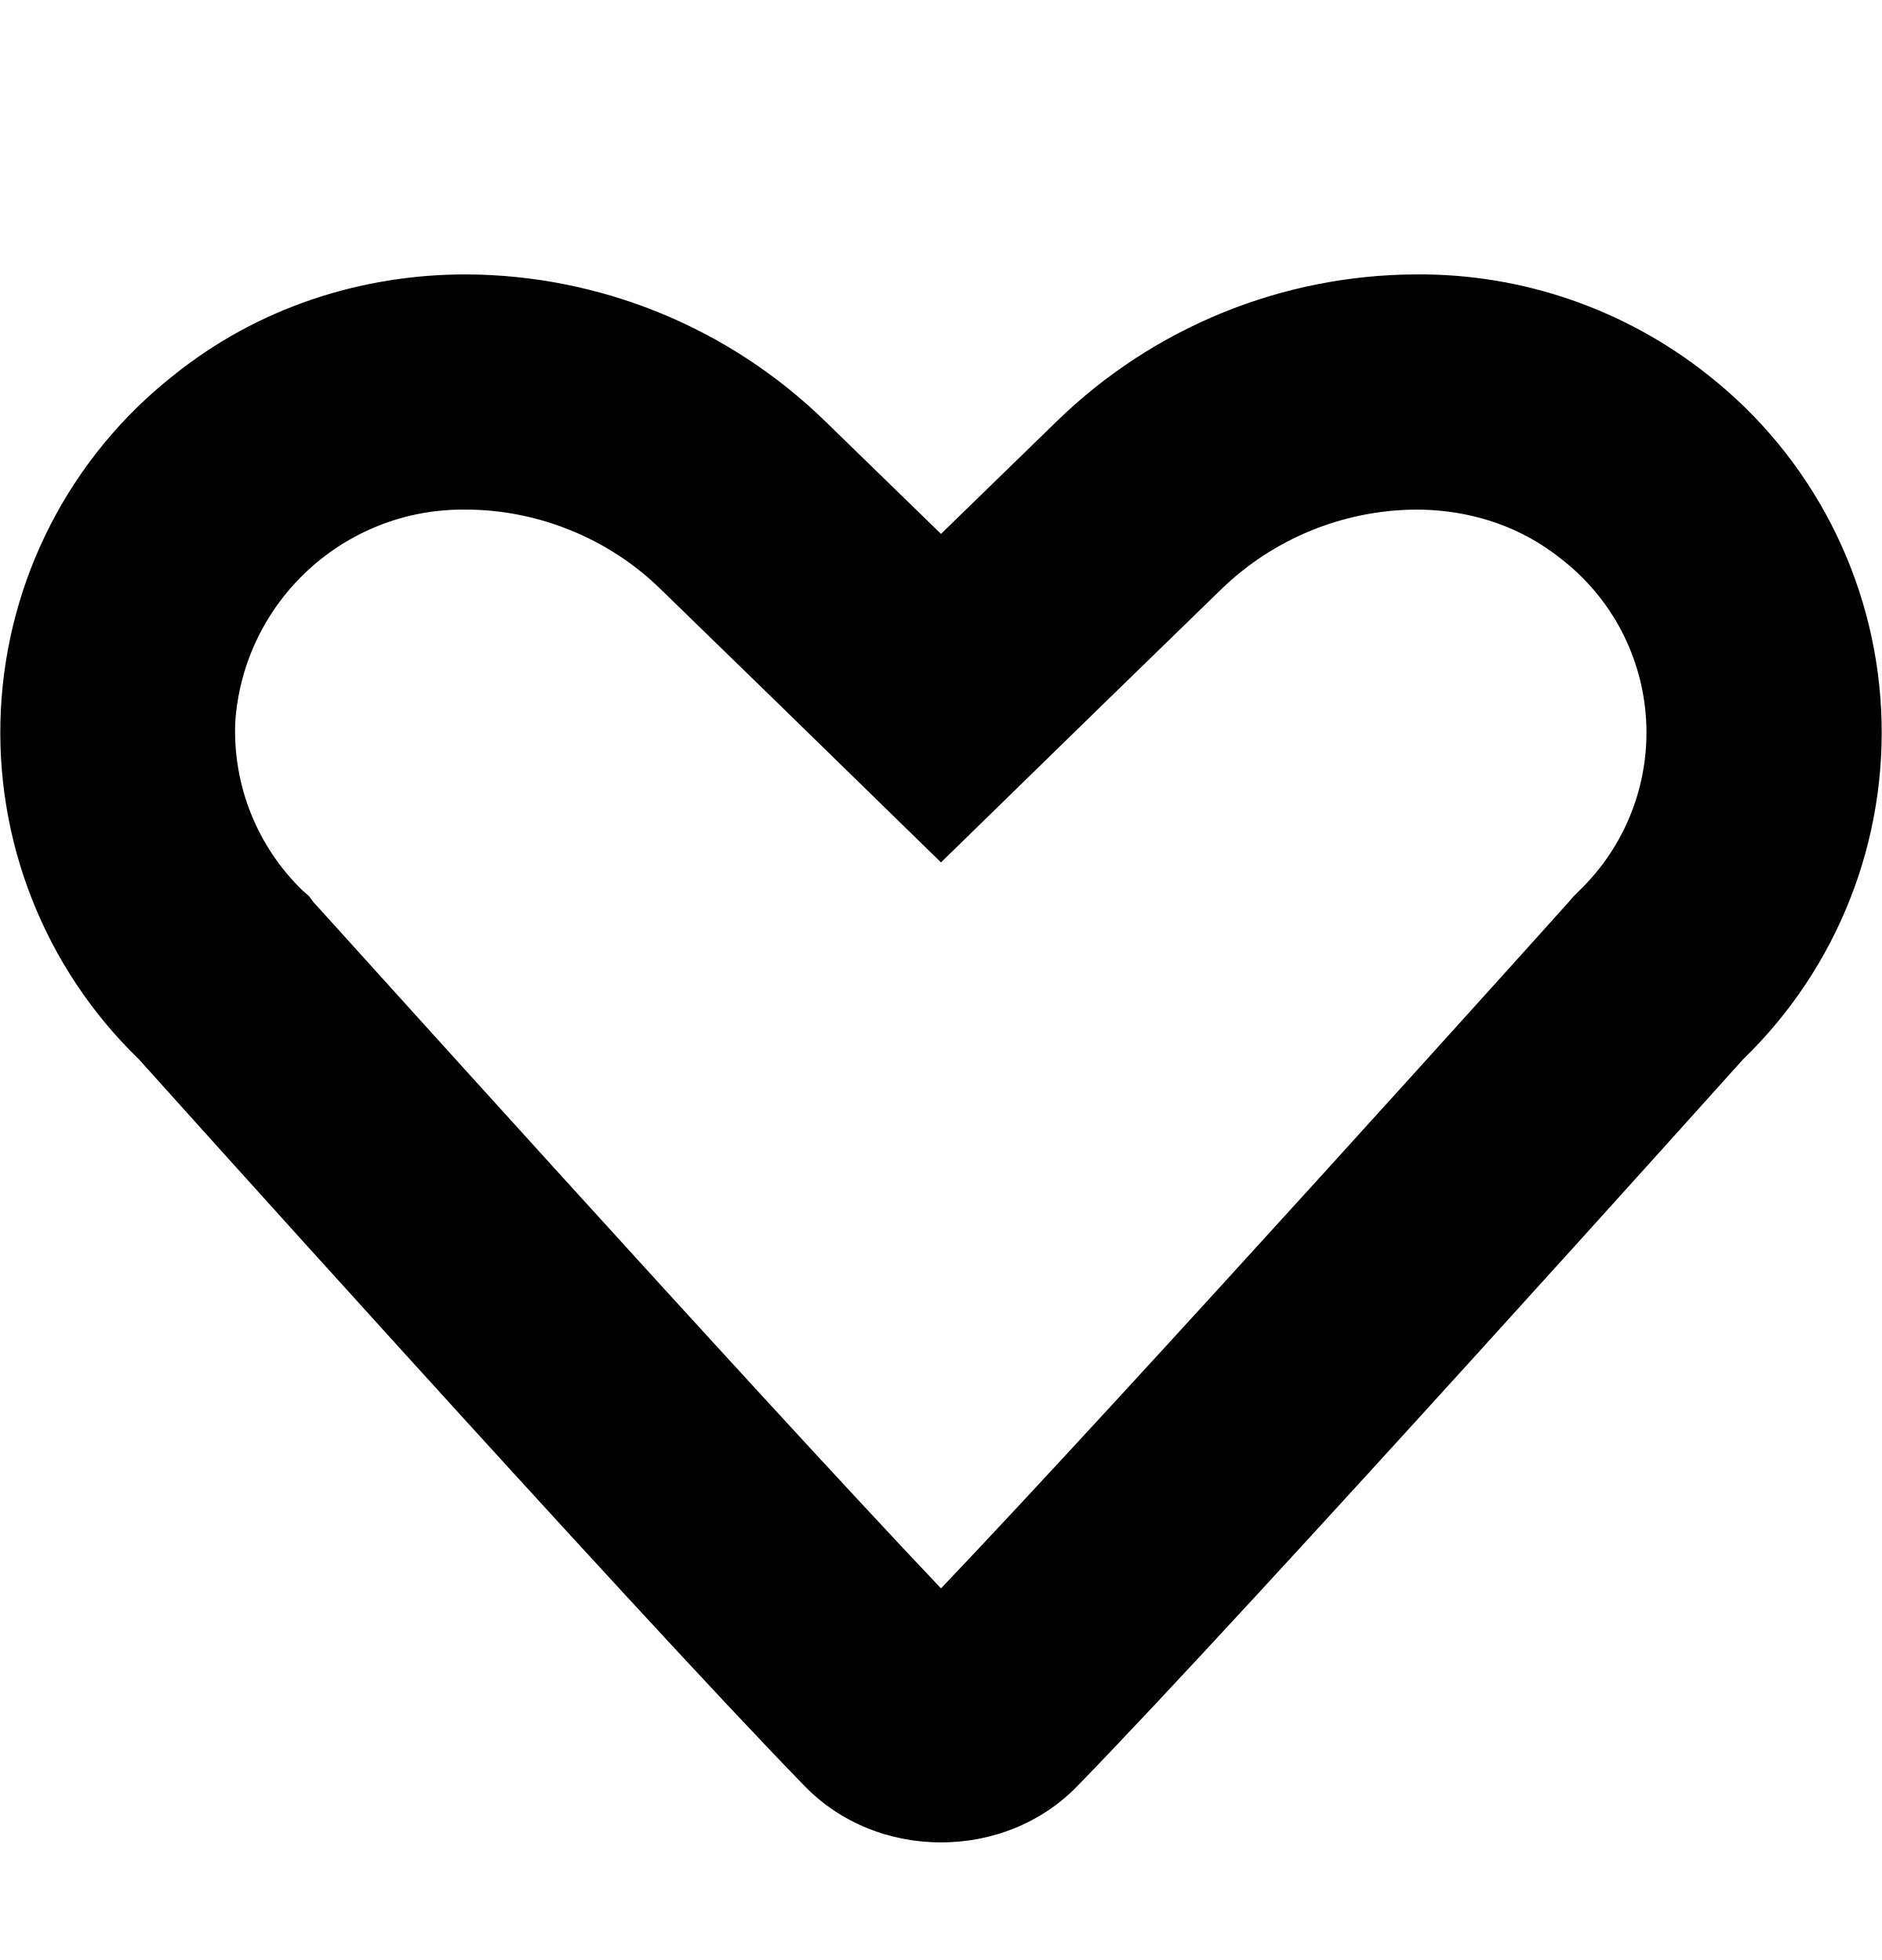
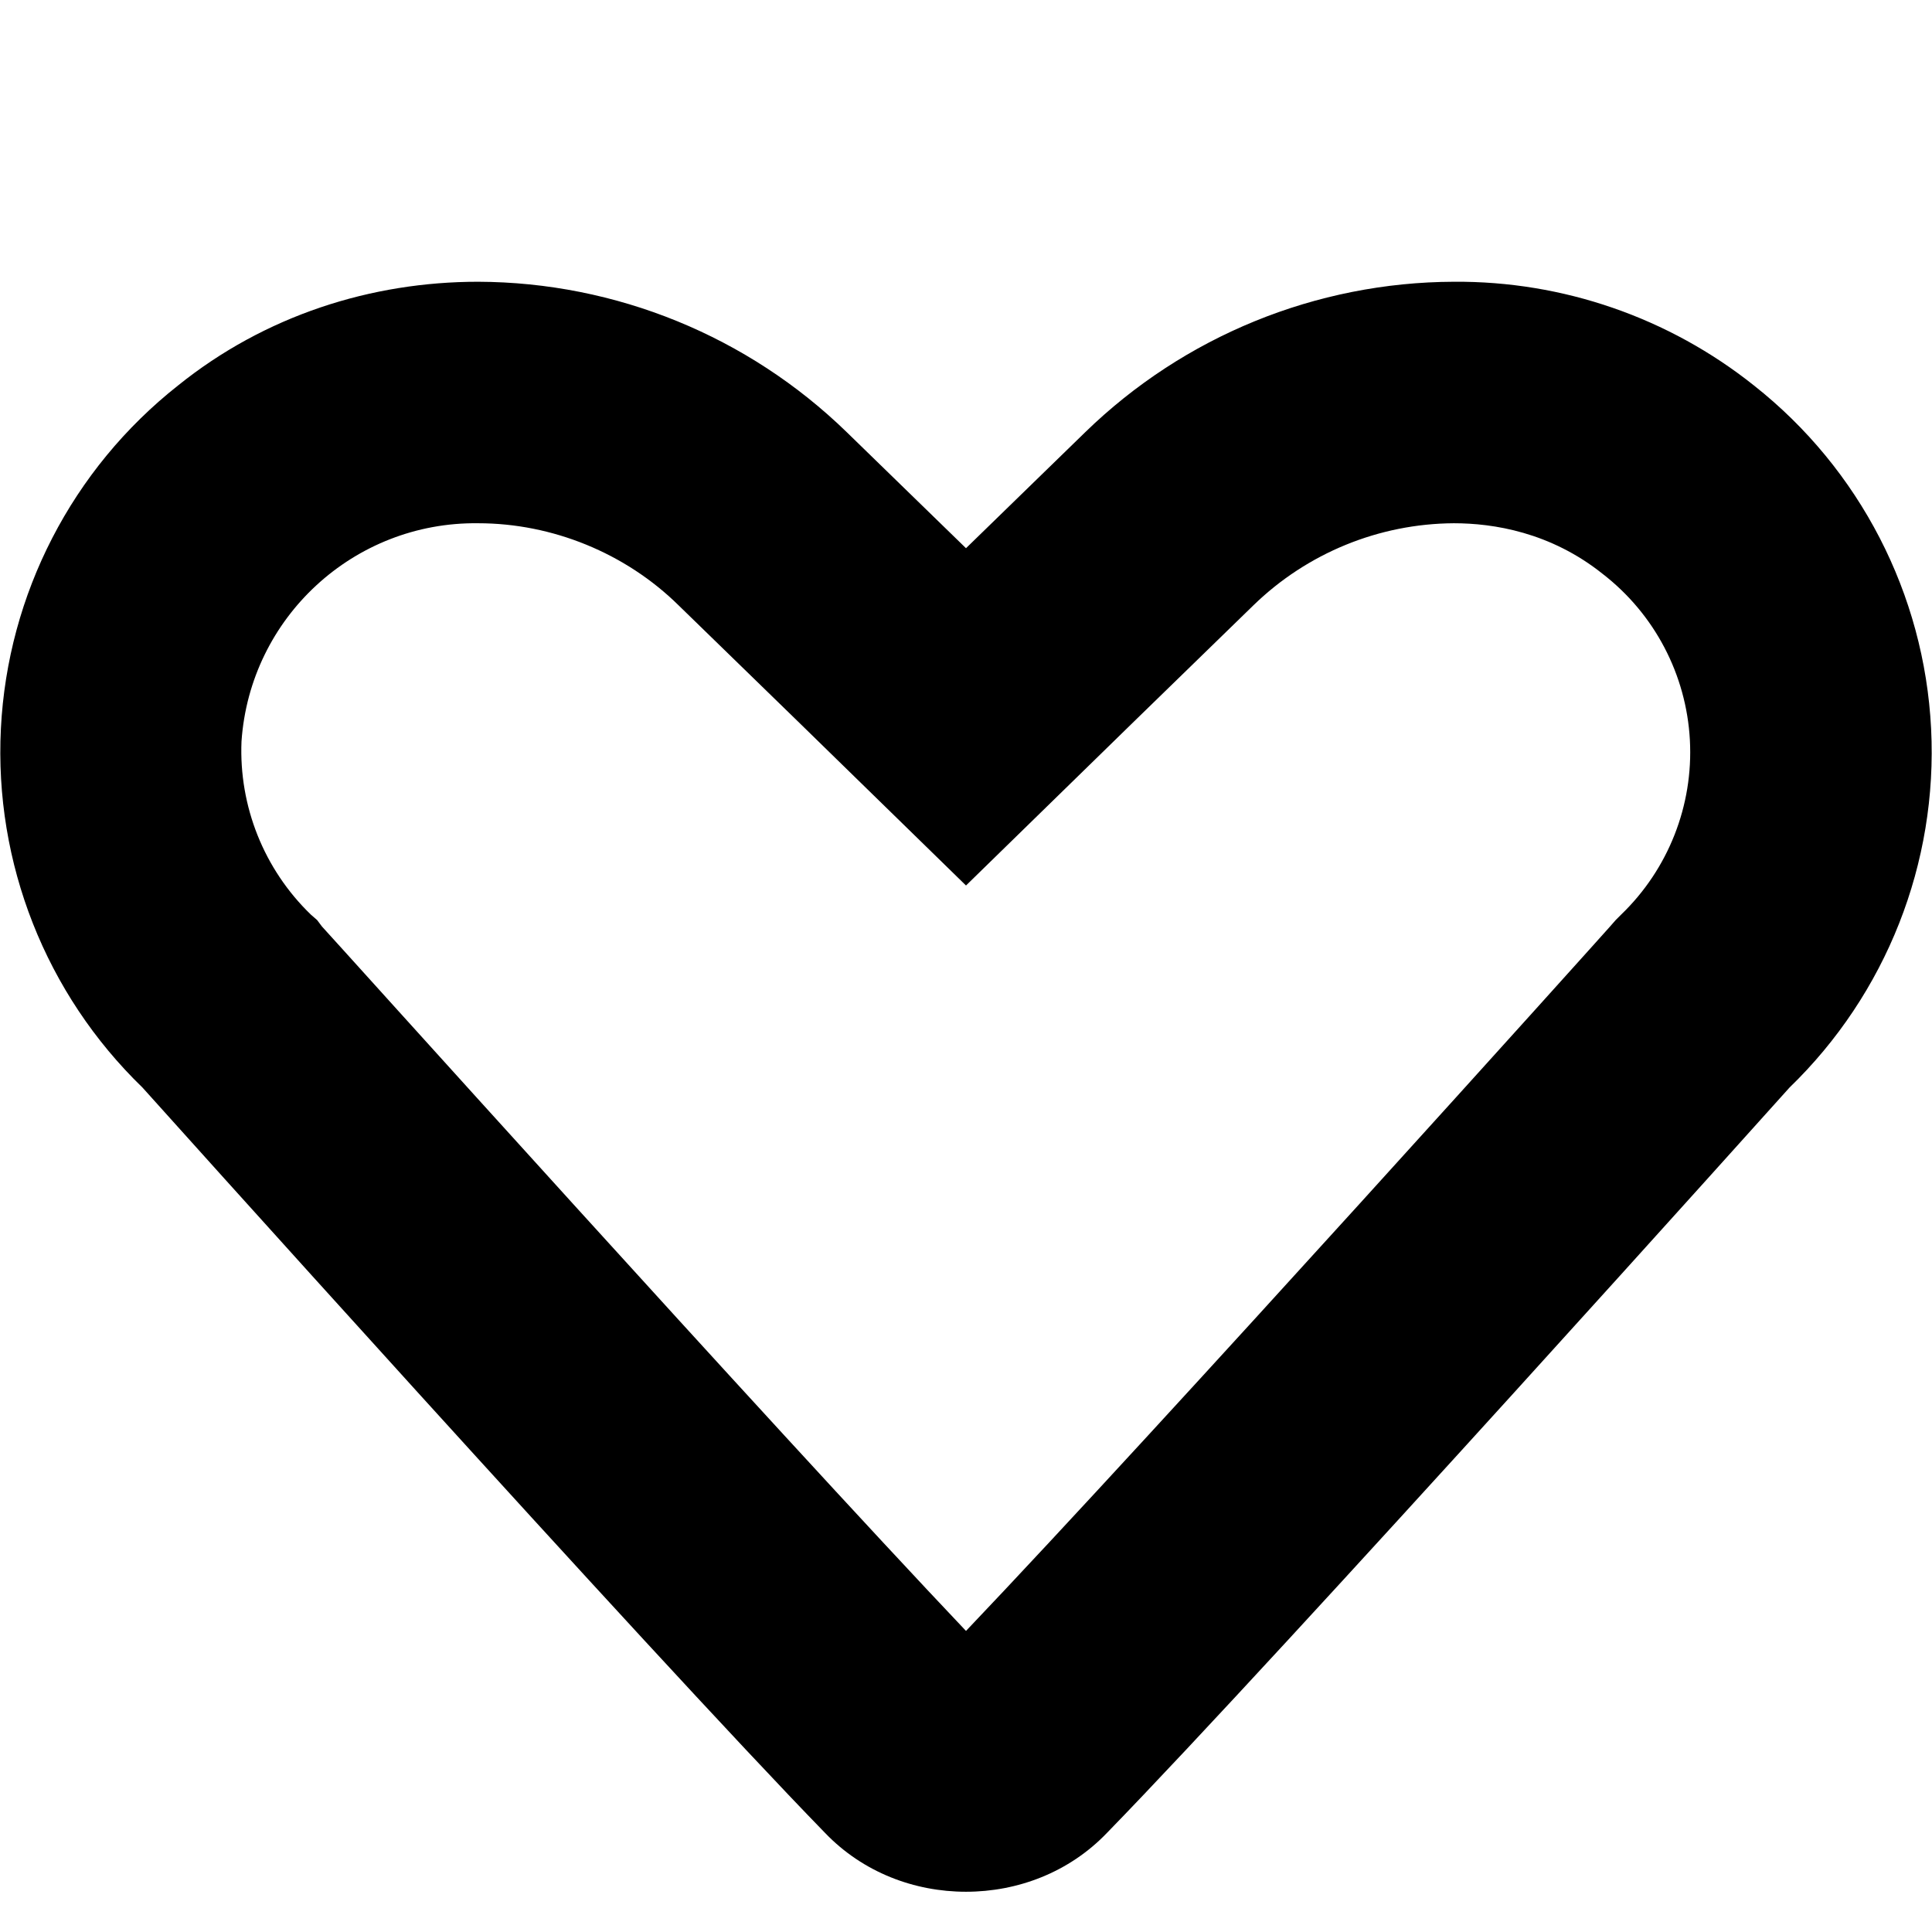
- <svg xmlns="http://www.w3.org/2000/svg" width="24" height="25">
+ <svg xmlns="http://www.w3.org/2000/svg" width="24" height="24">
  <path d="M5.94 6.5c.92 0 1.83.37 2.49 1.02l1.48 1.44L12 11l2.09-2.04 1.48-1.44a3.6 3.6 0 0 1 2.49-1.02c.49 0 1.2.11 1.85.63a2.8 2.8 0 0 1 .23 4.23l-.07.07-.07.08c-.06.07-5.59 6.22-8 8.75-2.41-2.54-7.94-8.69-8-8.75l-.06-.08-.08-.07A2.83 2.83 0 0 1 3 9.21 2.91 2.91 0 0 1 5.94 6.5zm12.12-3a6.6 6.6 0 0 0-4.58 1.87L12 6.81l-1.48-1.44A6.6 6.6 0 0 0 5.94 3.5c-1.33 0-2.65.42-3.73 1.29a5.8 5.8 0 0 0-.44 8.72s6.29 7.01 8.48 9.26c.47.49 1.11.73 1.75.73.64 0 1.28-.24 1.75-.73 2.19-2.25 8.48-9.26 8.48-9.26a5.8 5.8 0 0 0-.44-8.72 5.91 5.91 0 0 0-3.73-1.29z" />
</svg>
